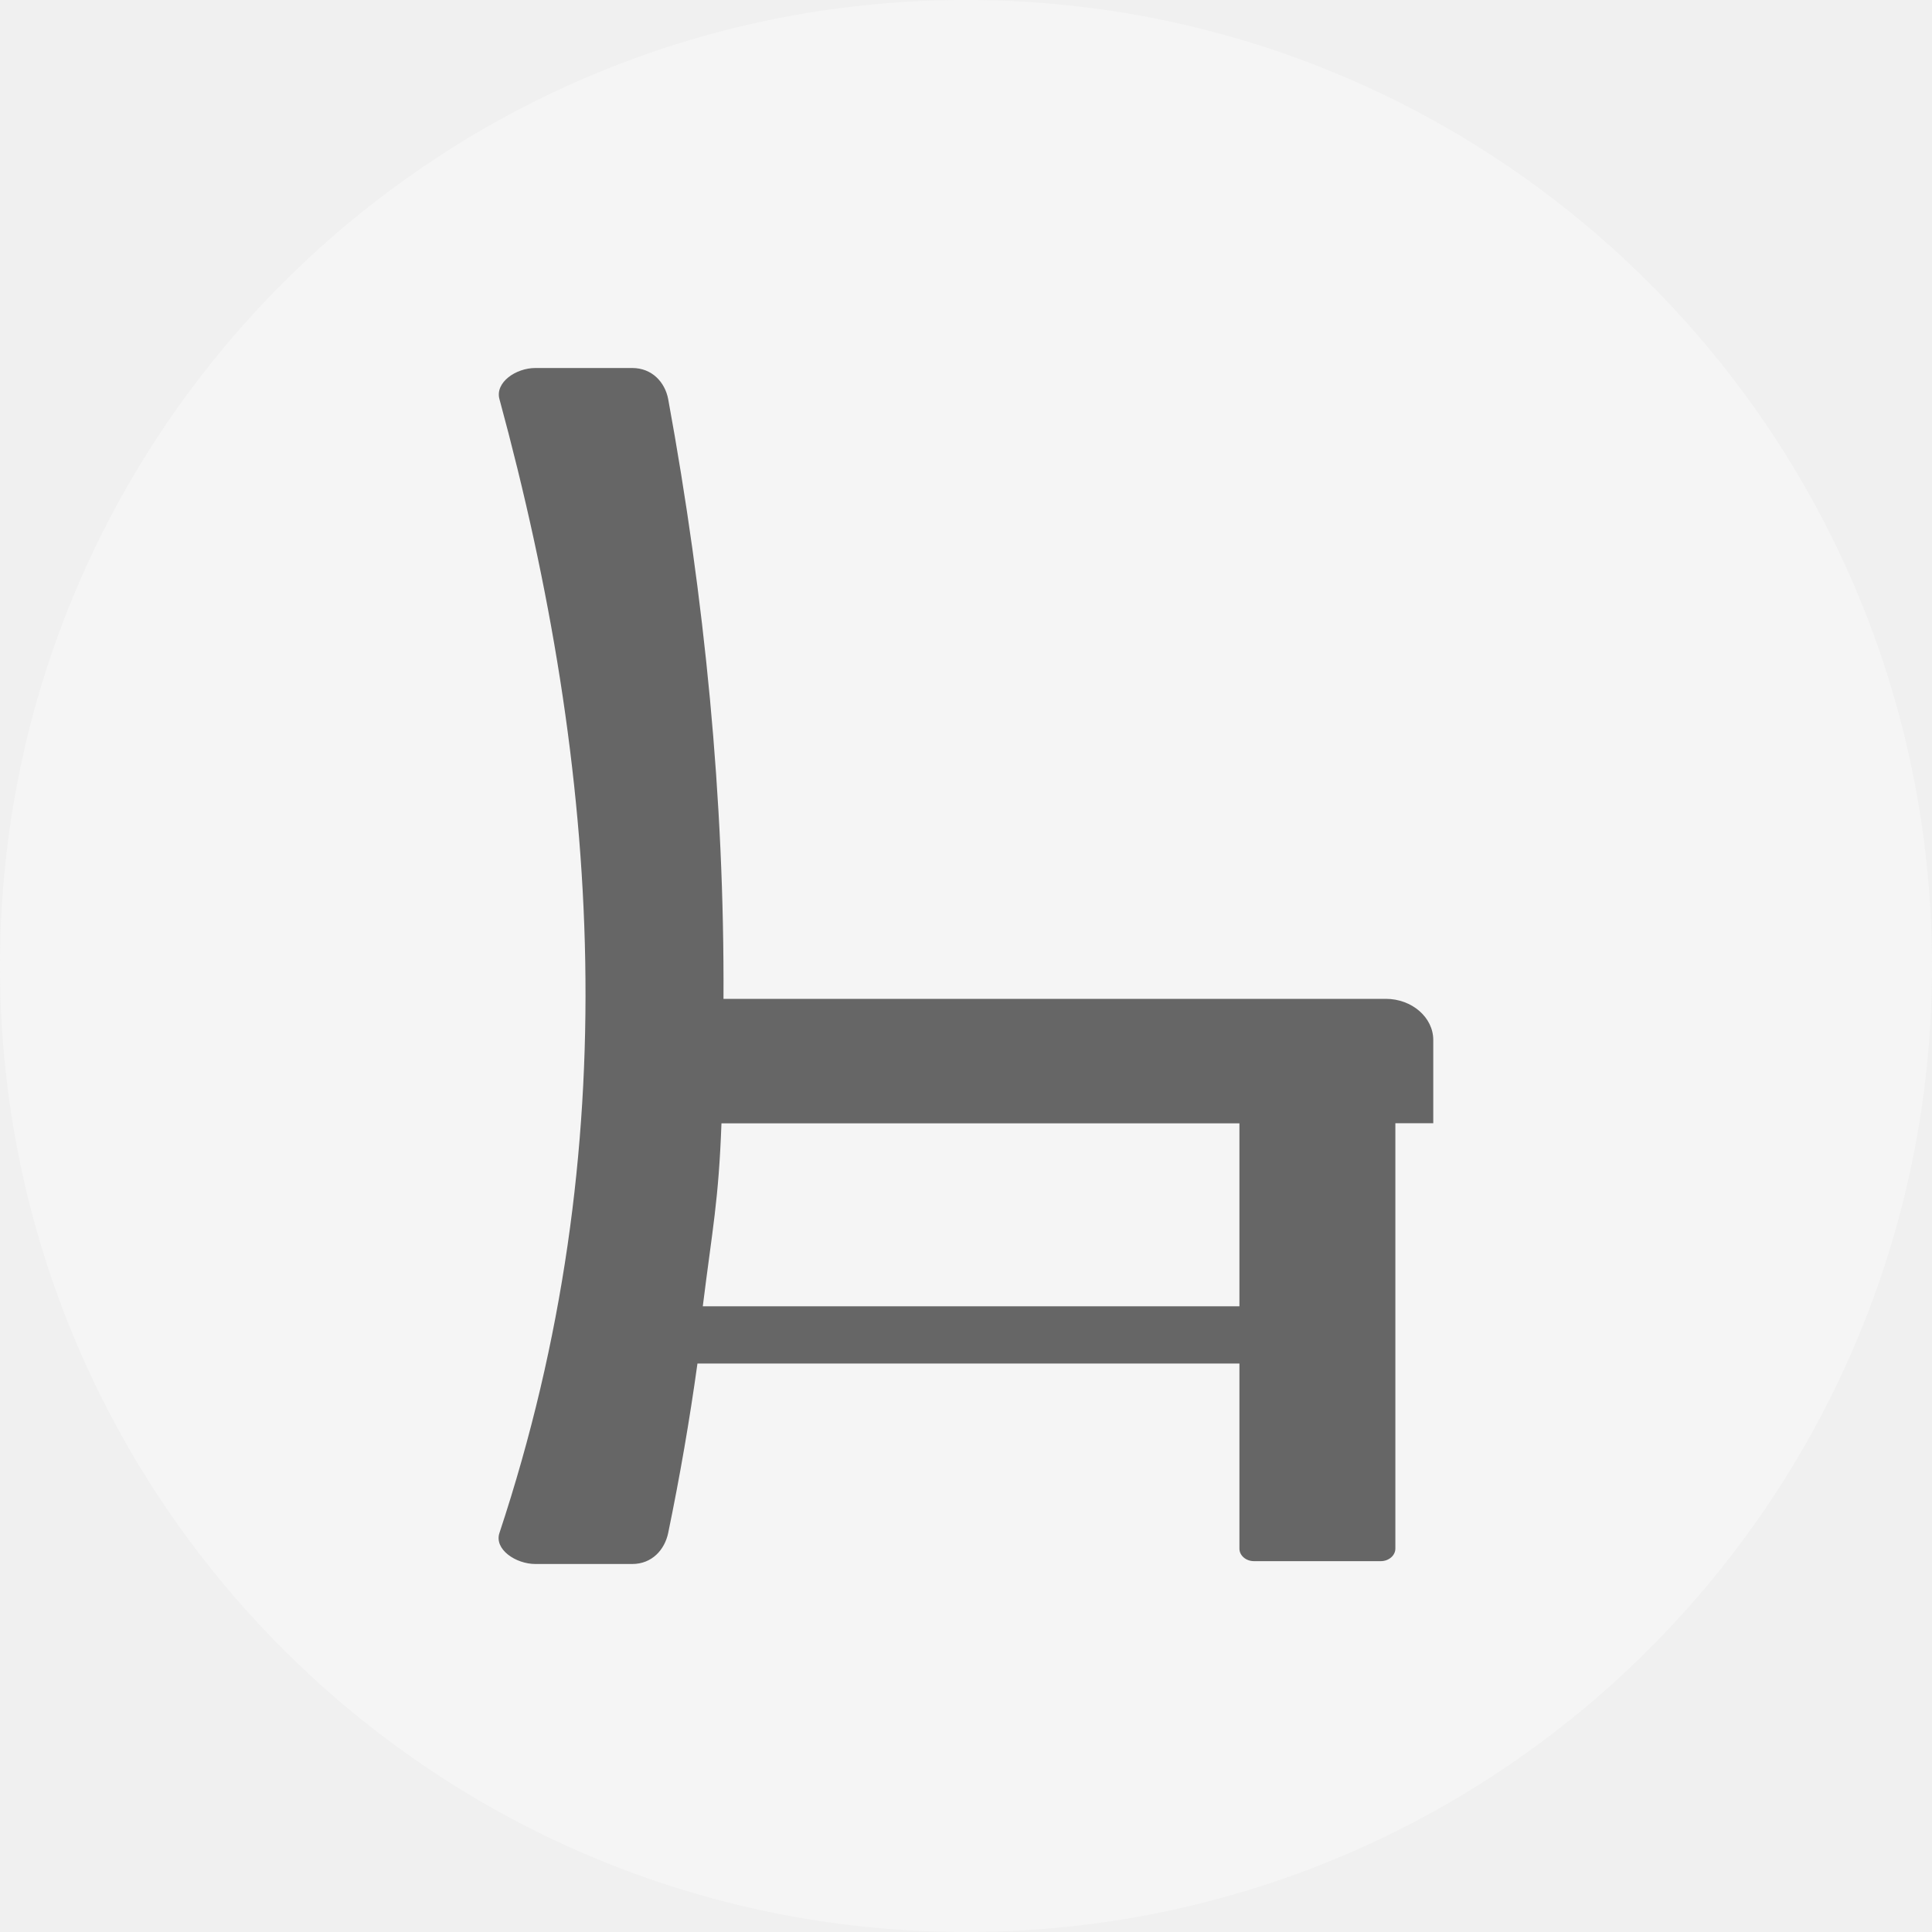
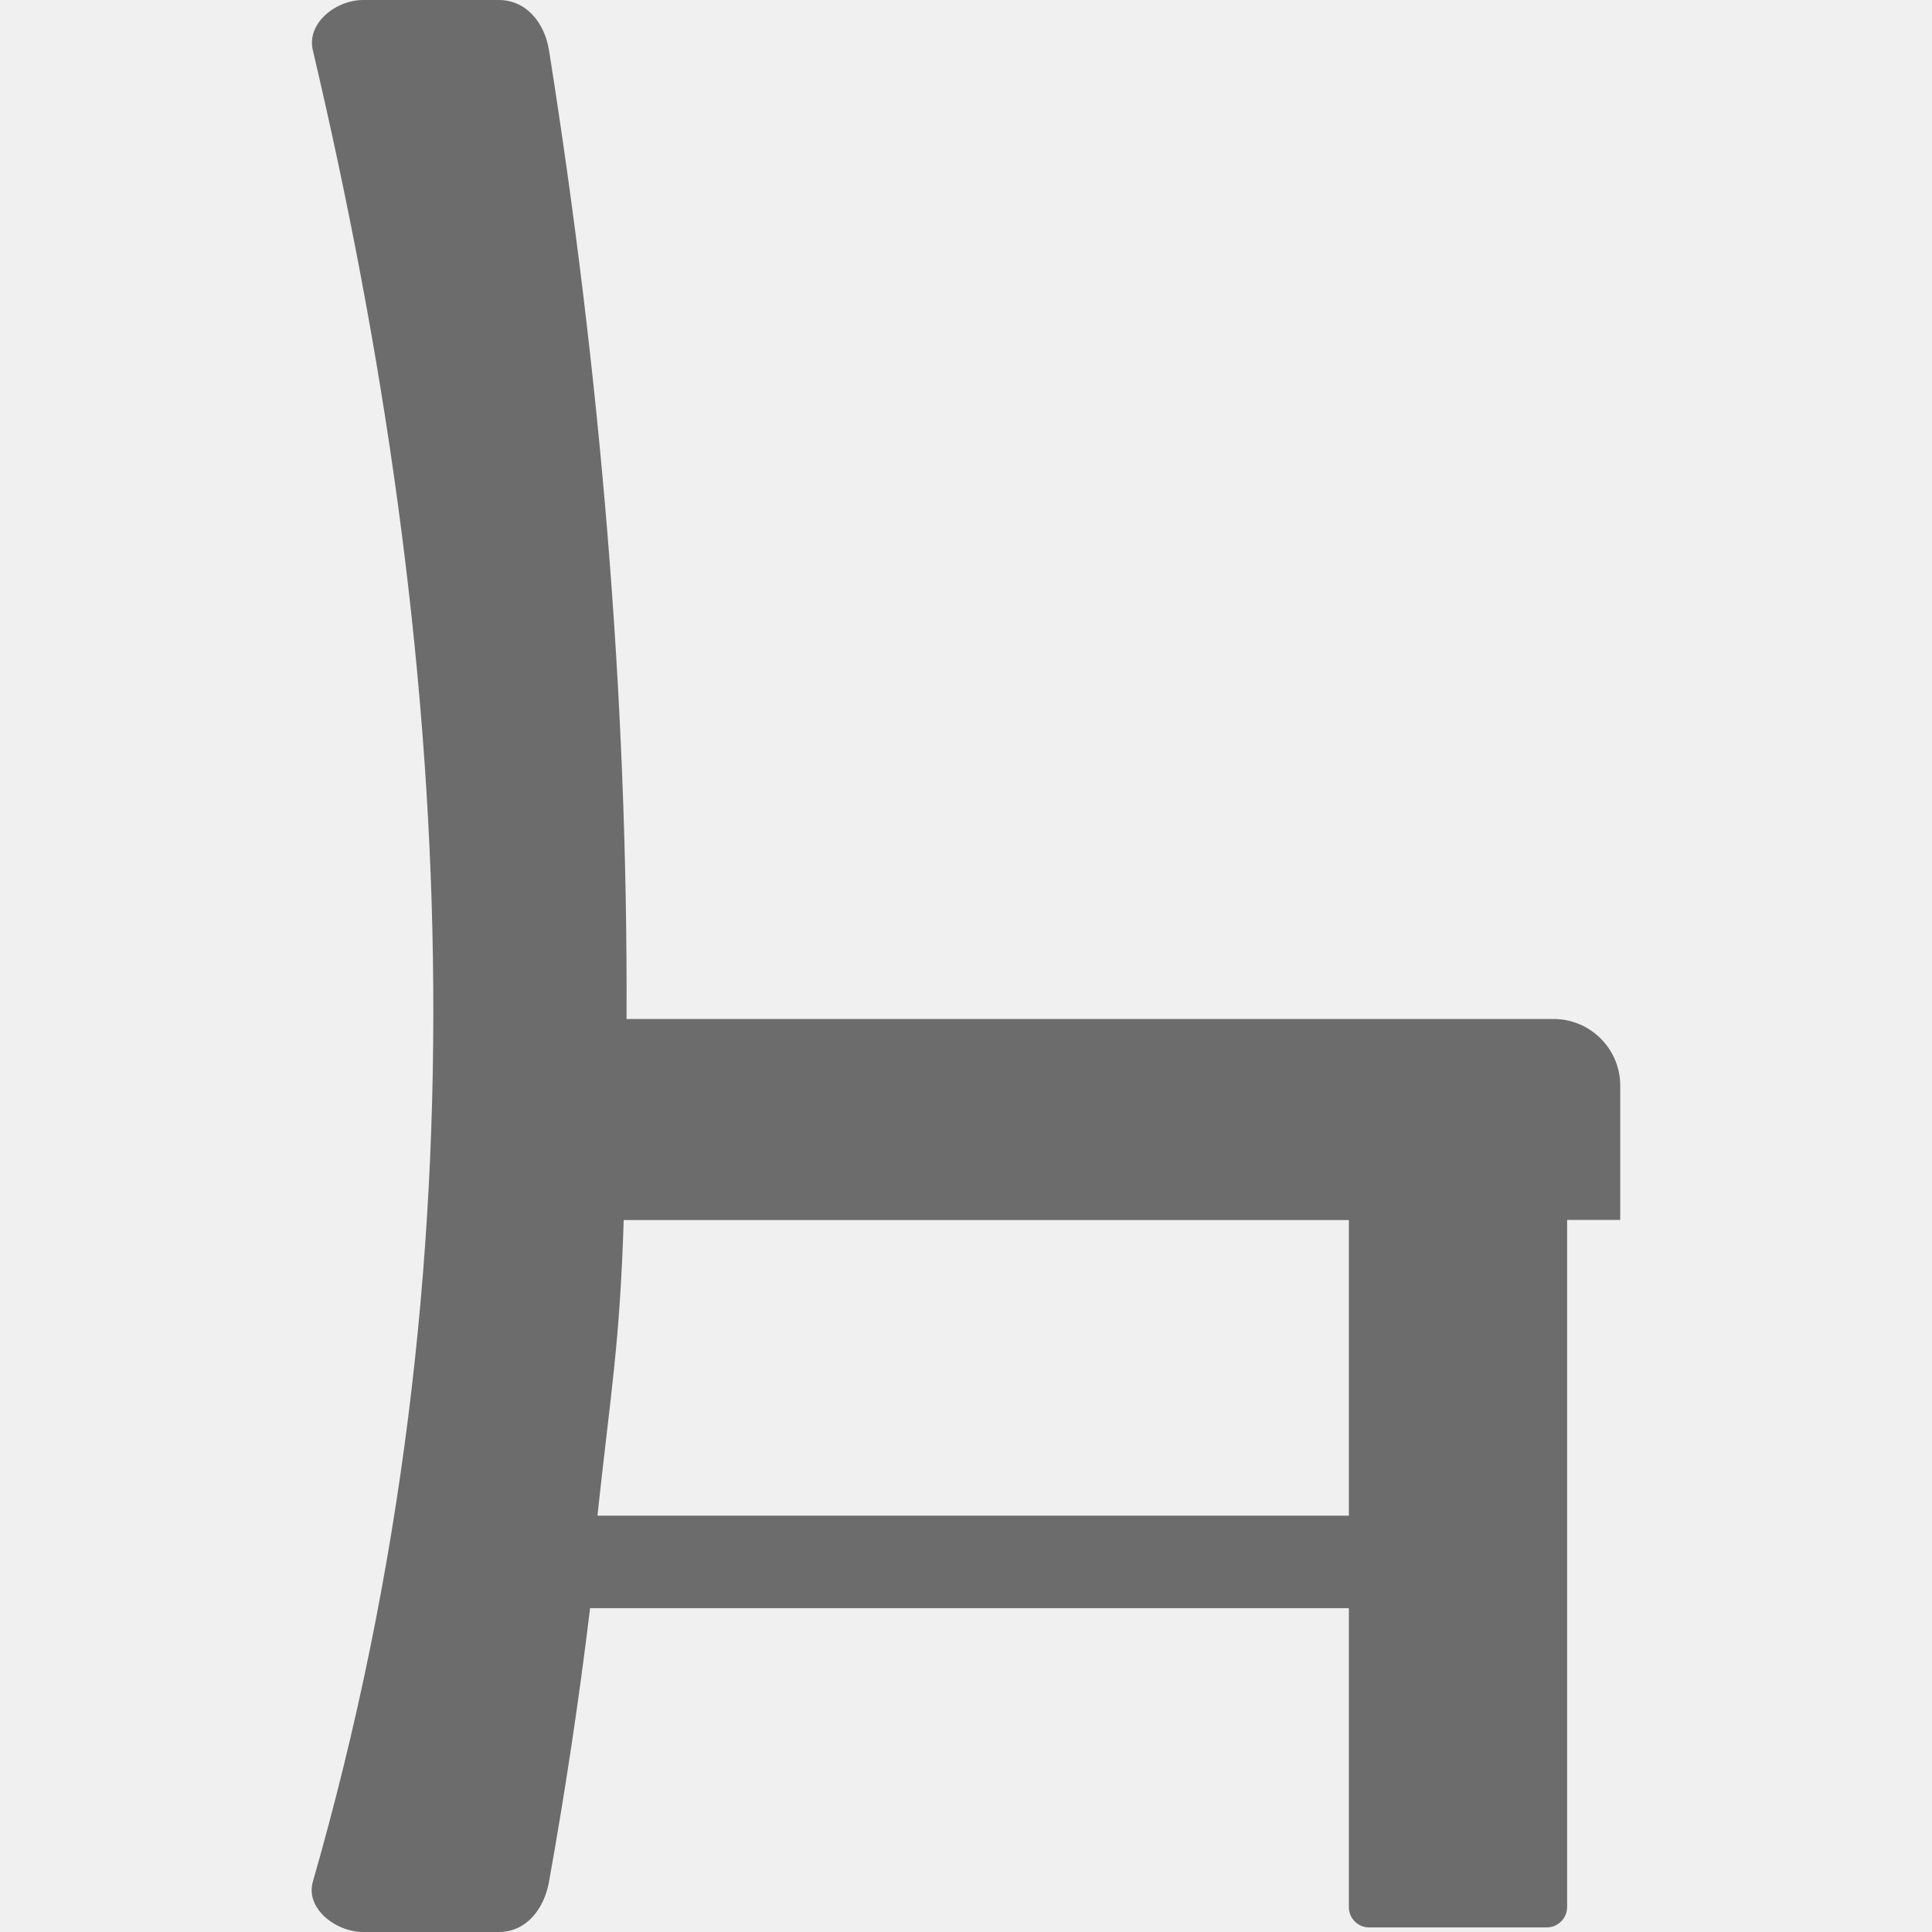
- <svg xmlns="http://www.w3.org/2000/svg" width="21" height="21" viewBox="0 0 21 21" fill="none">
-   <rect width="21" height="21" rx="10.5" fill="#F5F5F5" />
-   <g clip-path="url(#clip0_152_693)">
-     <path fill-rule="evenodd" clip-rule="evenodd" d="M5.82 4H6.872C7.087 4 7.228 4.154 7.263 4.339C7.661 6.512 7.875 8.684 7.864 10.857H15.063C15.347 10.857 15.579 11.059 15.579 11.304V12.209H15.167V16.833C15.167 16.907 15.096 16.969 15.009 16.969H13.63C13.543 16.969 13.472 16.908 13.472 16.833V14.821H7.581C7.496 15.434 7.39 16.048 7.263 16.662C7.225 16.845 7.087 17 6.872 17H5.82C5.605 17 5.369 16.84 5.429 16.662C6.816 12.476 6.528 8.385 5.429 4.339C5.379 4.158 5.605 4 5.82 4ZM13.472 14.199V12.21H7.842C7.811 13.056 7.744 13.353 7.639 14.199H13.472Z" fill="#666666" />
-   </g>
-   <defs>
-     <clipPath id="clip0_152_693">
-       <rect width="15" height="13" fill="white" transform="translate(3 4)" />
-     </clipPath>
-   </defs>
+ <svg xmlns="http://www.w3.org/2000/svg" width="30" height="30" viewBox="0 0 30 30" fill="none">
+   <path fill-rule="evenodd" clip-rule="evenodd" d="M5.64 0H7.744C8.174 0 8.457 0.356 8.525 0.781C9.321 5.796 9.751 10.808 9.729 15.823H24.126C24.695 15.823 25.159 16.289 25.159 16.855V18.943H24.334V29.614C24.334 29.785 24.192 29.929 24.018 29.929H21.26C21.086 29.929 20.945 29.788 20.945 29.614V24.971H9.163C8.992 26.387 8.779 27.803 8.525 29.219C8.45 29.641 8.174 30 7.744 30H5.64C5.21 30 4.739 29.631 4.858 29.219C7.632 19.561 7.056 10.12 4.858 0.781C4.758 0.364 5.21 0 5.64 0ZM20.945 23.535V18.945H9.685C9.622 20.898 9.487 21.584 9.277 23.535H20.945Z" fill="#6C6C6C" />
</svg>
